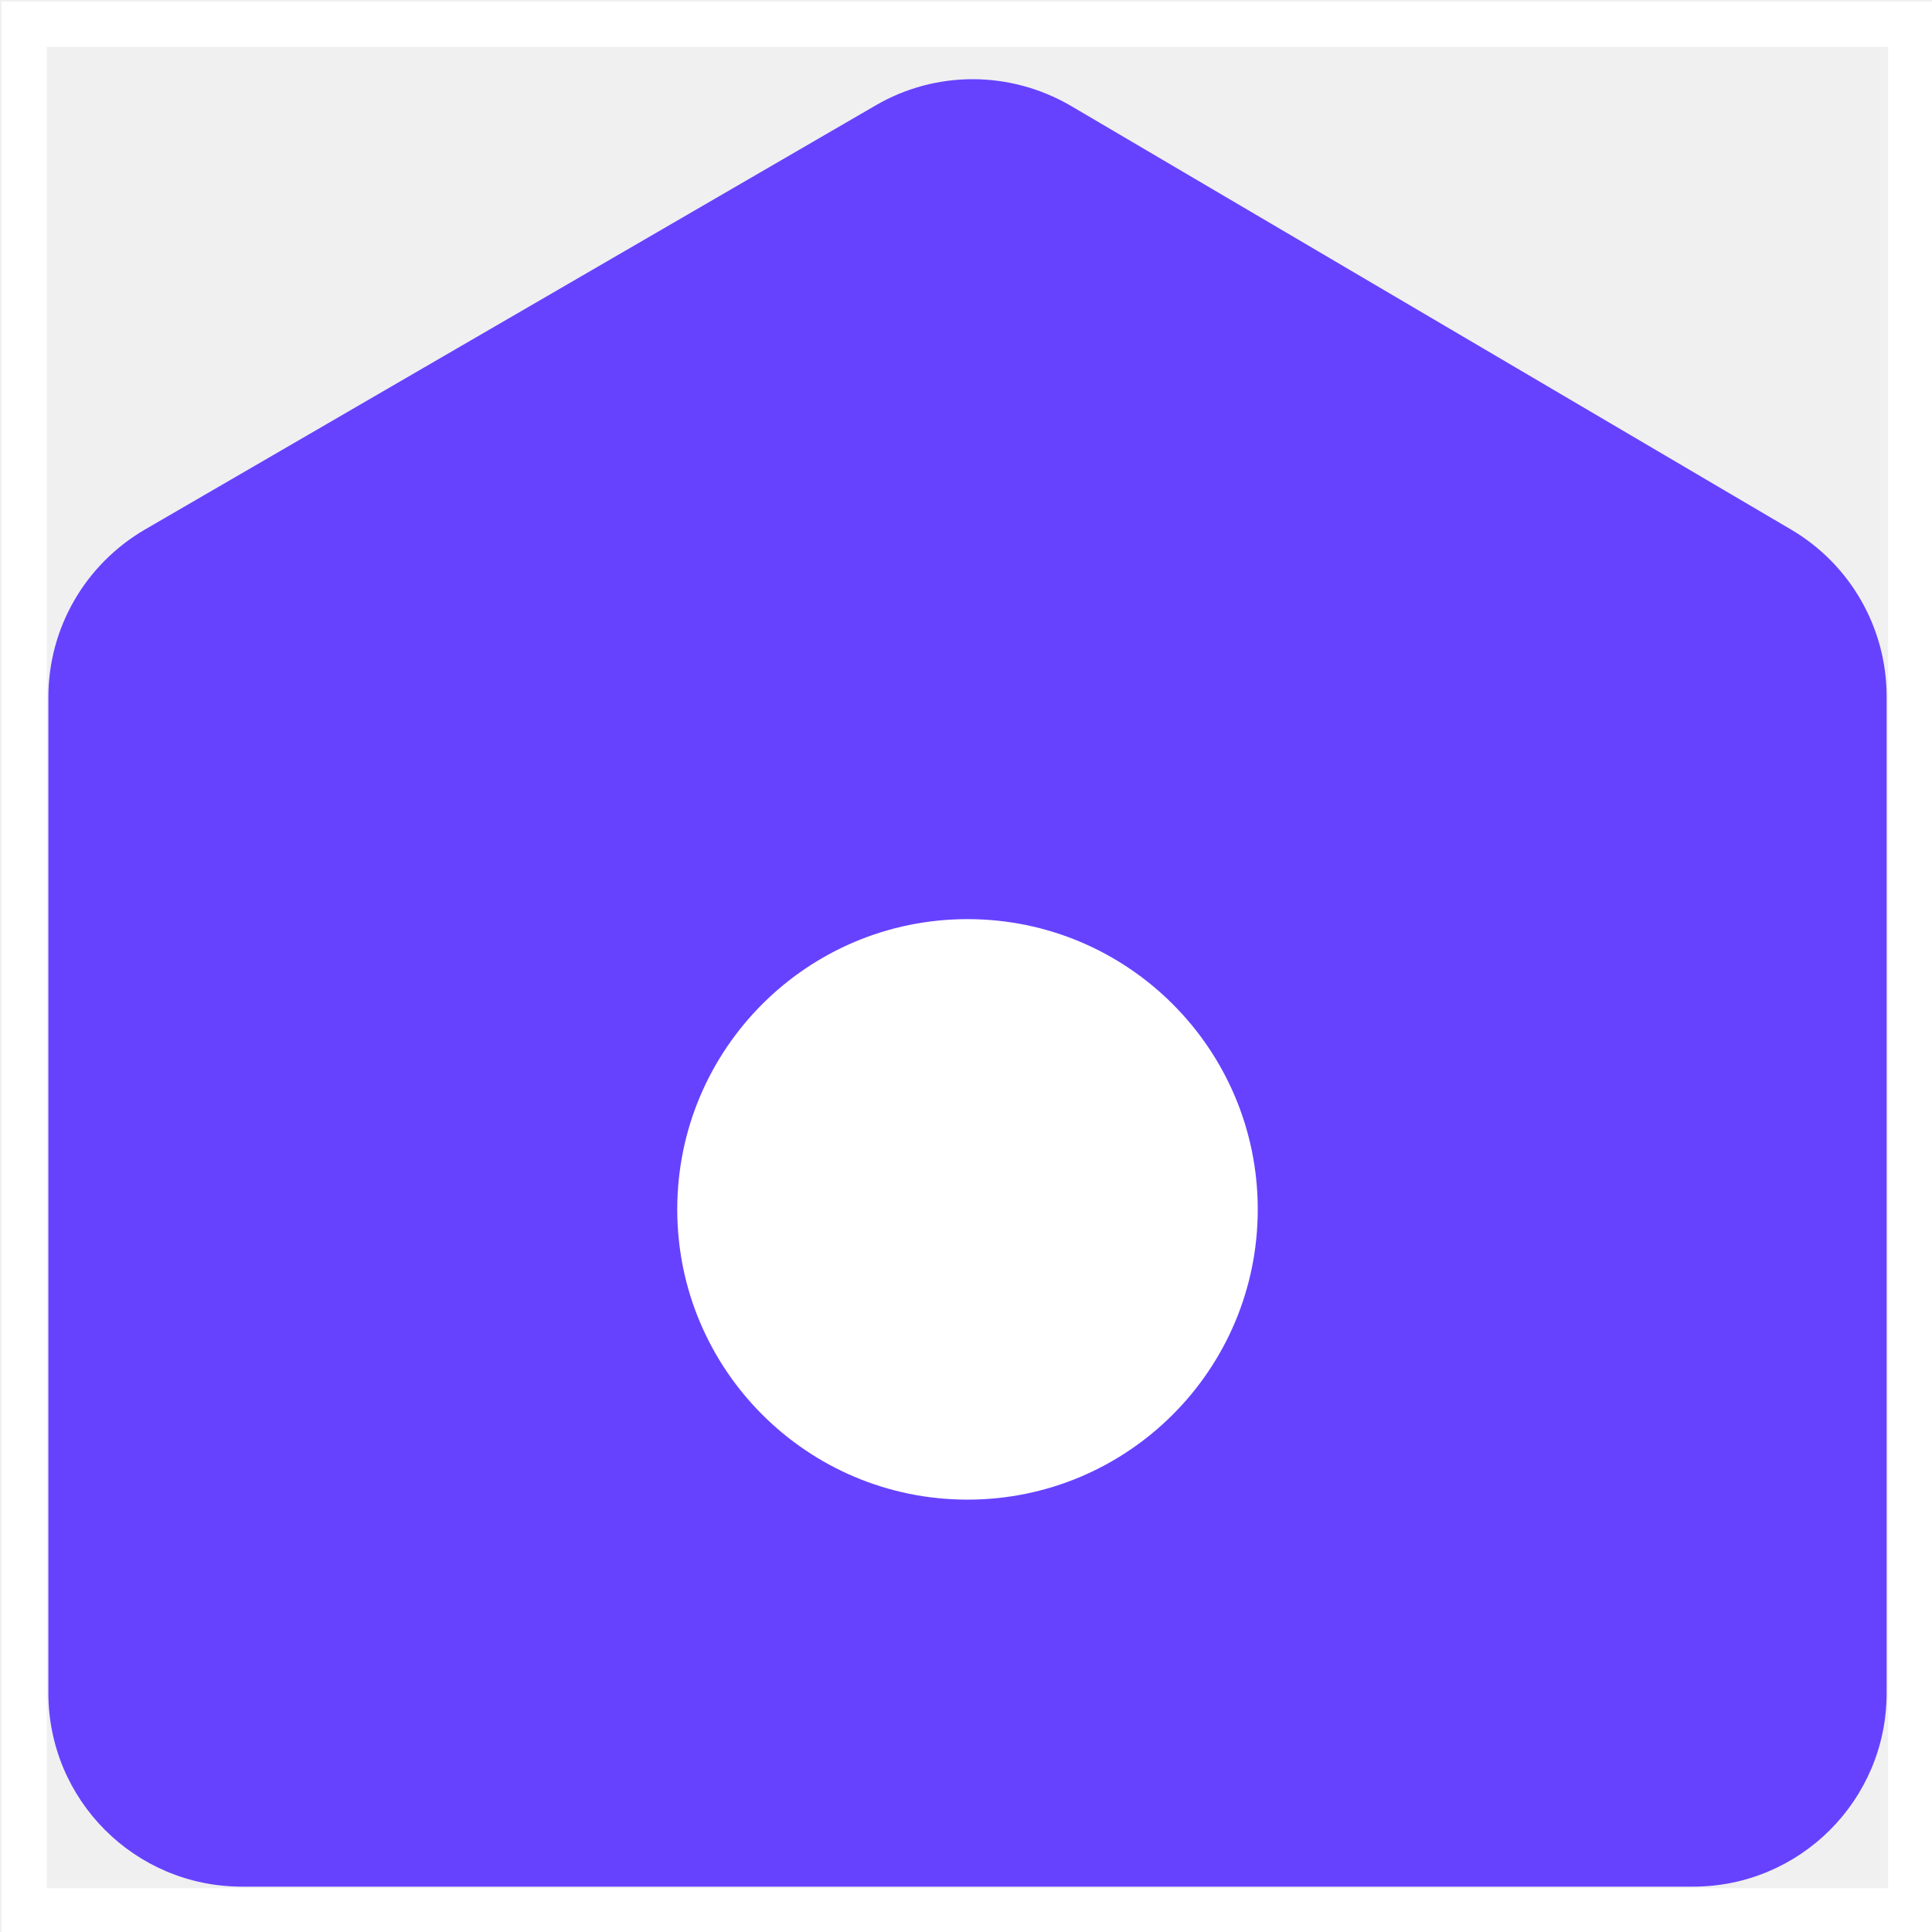
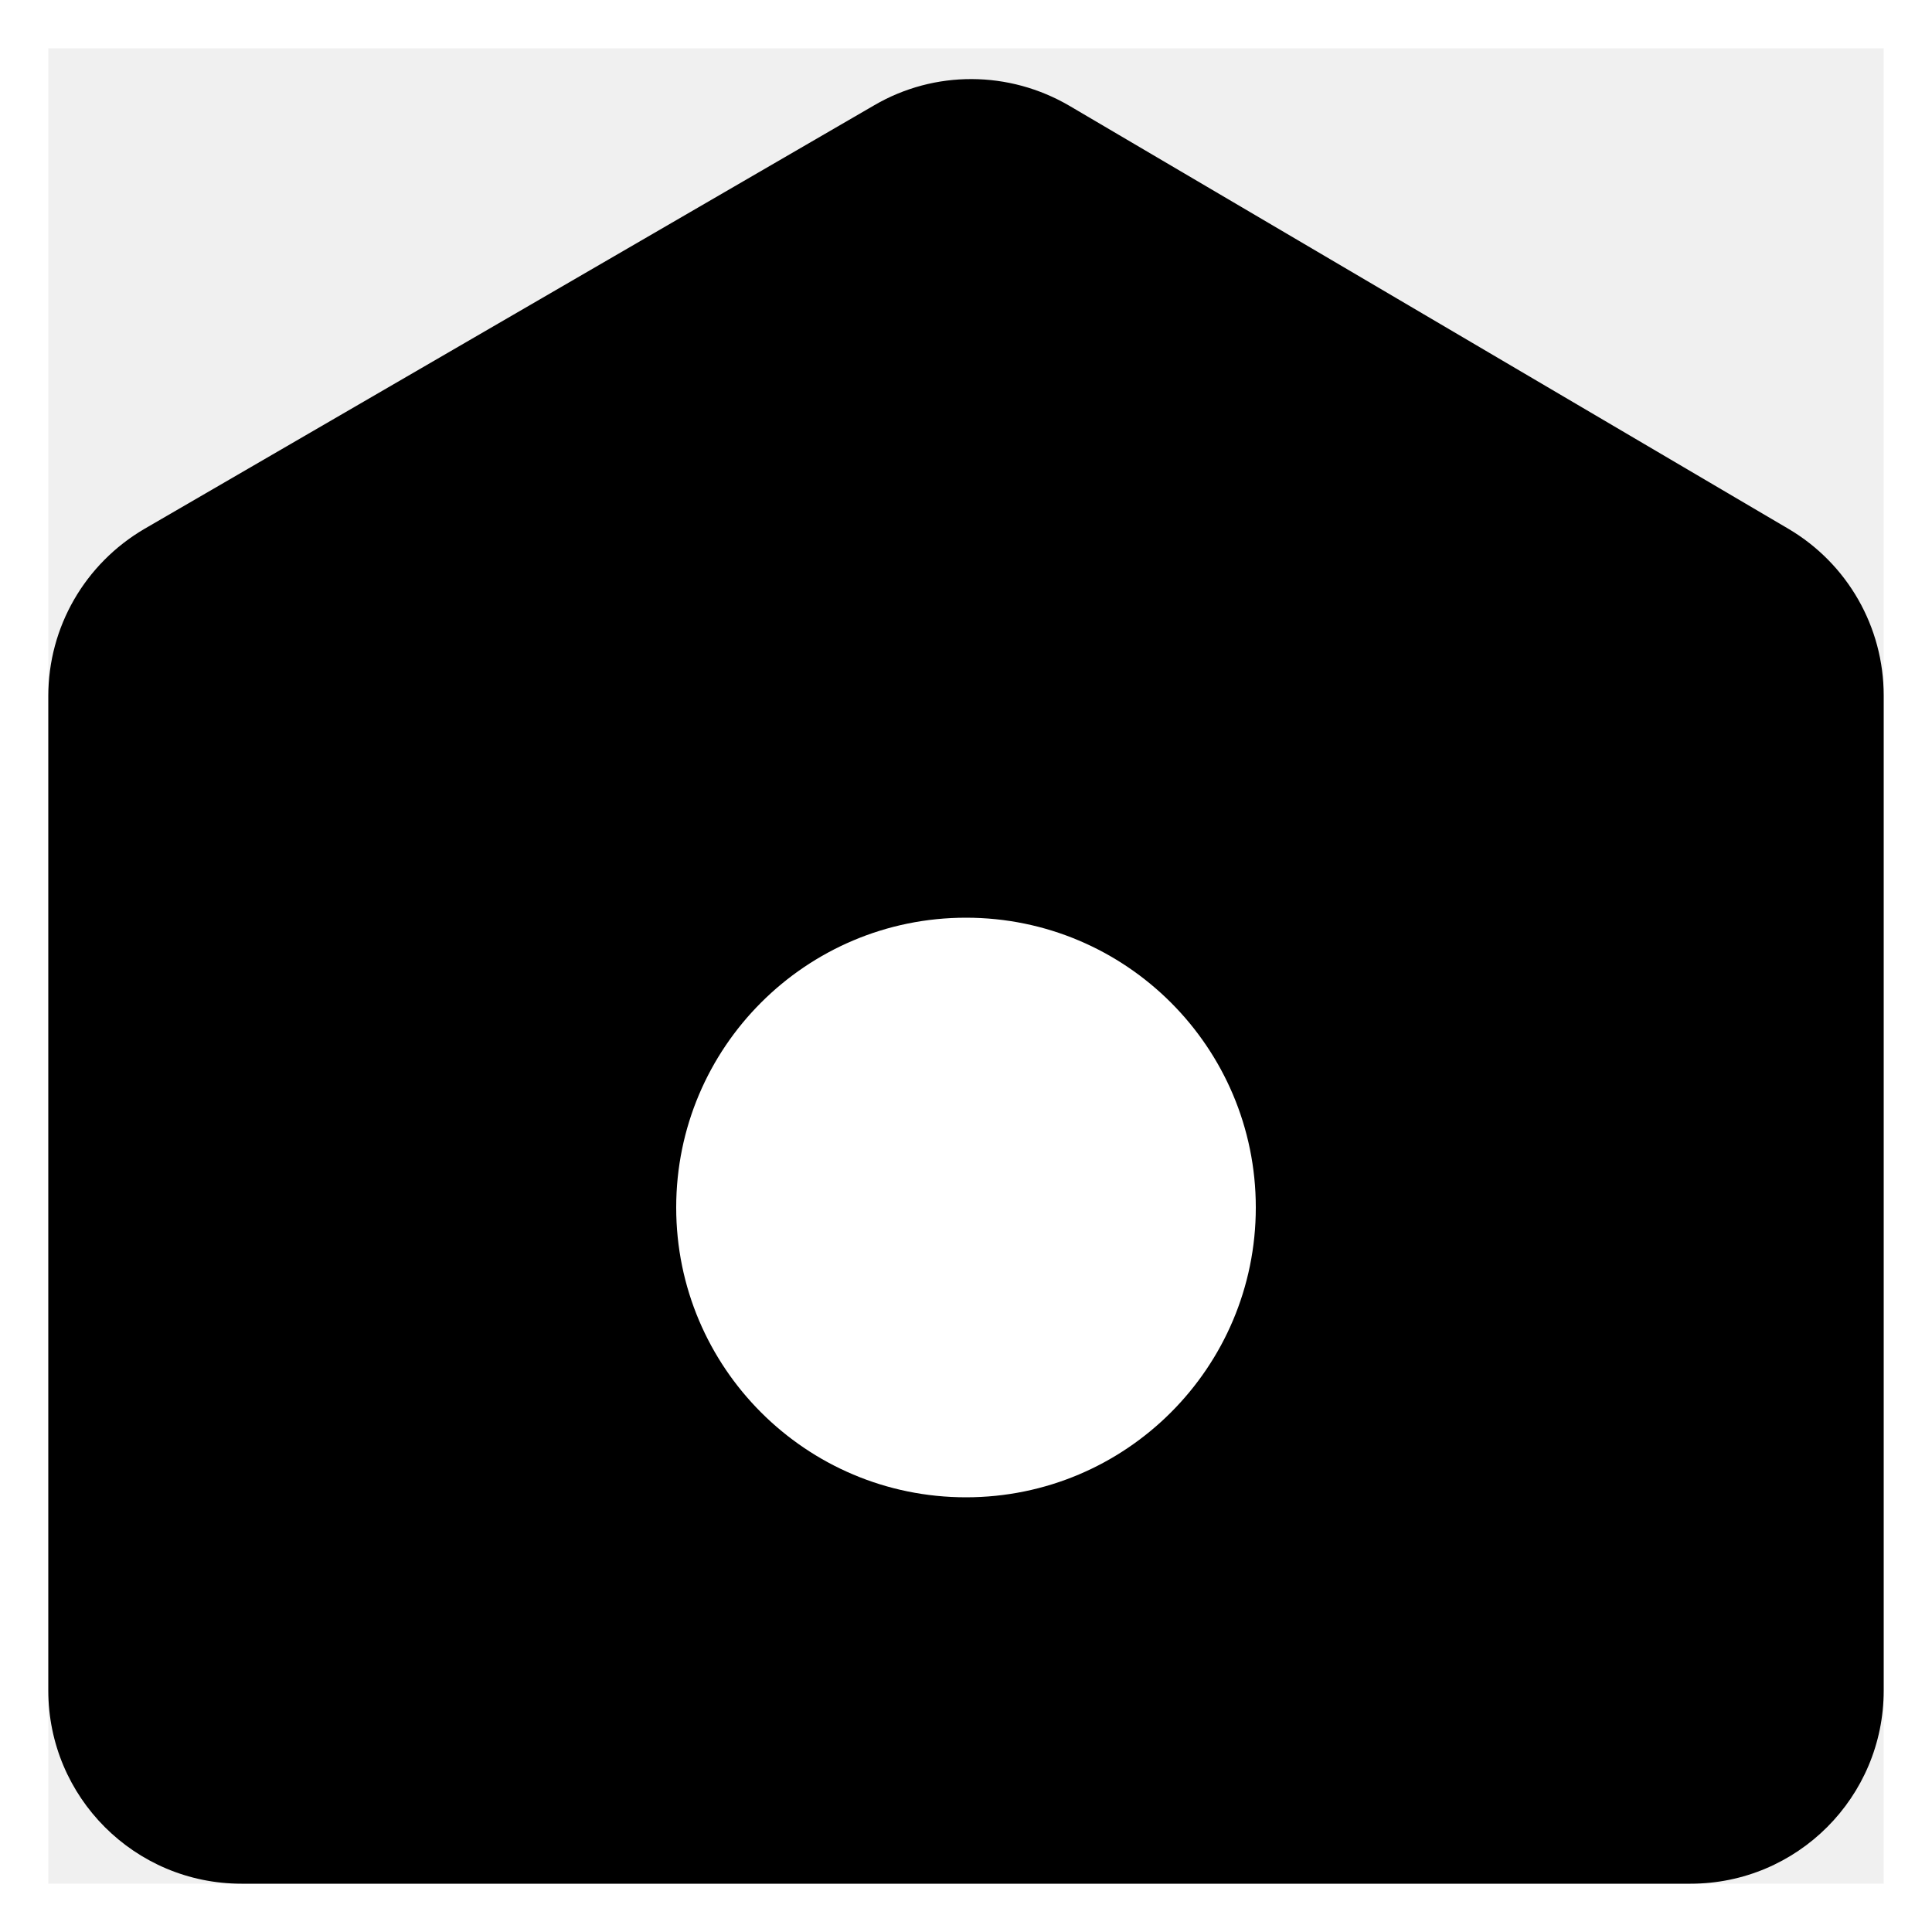
<svg xmlns="http://www.w3.org/2000/svg" version="1.1">
-   <path d="M6.4 6.4h499.2v499.2h-499.2z" style="fill:none;stroke:#FFFFFF;stroke-width:12px;fill-rule:evenodd;" />
-   <path d="M38.27 140.16l193.41-112.26c16-9.34 35.71-9.22 51.71 0.13l190.59 112.13c15.62 9.22 25.22 25.98 25.22 44.16l0 263.68c0 28.29-22.91 51.2-51.2 51.2l-384 0c-28.29 0-51.2-22.91-51.2-51.2l0-263.55c0-18.3 9.73-35.07 25.47-44.29z" style="fill:currentcolor;fill:#6642FF;stroke:none;stroke-width:12px;fill-rule:evenodd;" />
-   <path d="M179.2 320a76.8 76.8 0 1 0 153.6 0 76.8 76.8 0 1 0-153.6 0z" style="fill:currentcolor;fill:#FFFFFF;stroke:none;stroke-width:12px;fill-rule:evenodd;" />
+   <path d="M6.4 6.4h499.2v499.2h-499.2z" style="fill:none;stroke:#FFFFFF;stroke-width:12.80px;fill-rule:evenodd;" />
+   <path d="M38.27 140.16l193.41-112.26c16-9.34 35.71-9.22 51.71 0.13l190.59 112.13c15.62 9.22 25.22 25.98 25.22 44.16l0 263.68c0 28.29-22.91 51.2-51.2 51.2l-384 0c-28.29 0-51.2-22.91-51.2-51.2l0-263.55c0-18.3 9.73-35.07 25.47-44.29z" style="fill:currentcolor;fill:currentcolor;stroke:none;stroke-width:12.80px;fill-rule:evenodd;" />
+   <path d="M179.2 320a76.8 76.8 0 1 0 153.6 0 76.8 76.8 0 1 0-153.6 0z" style="fill:currentcolor;fill:#FFFFFF;stroke:none;stroke-width:12.80px;fill-rule:evenodd;" />
</svg>
